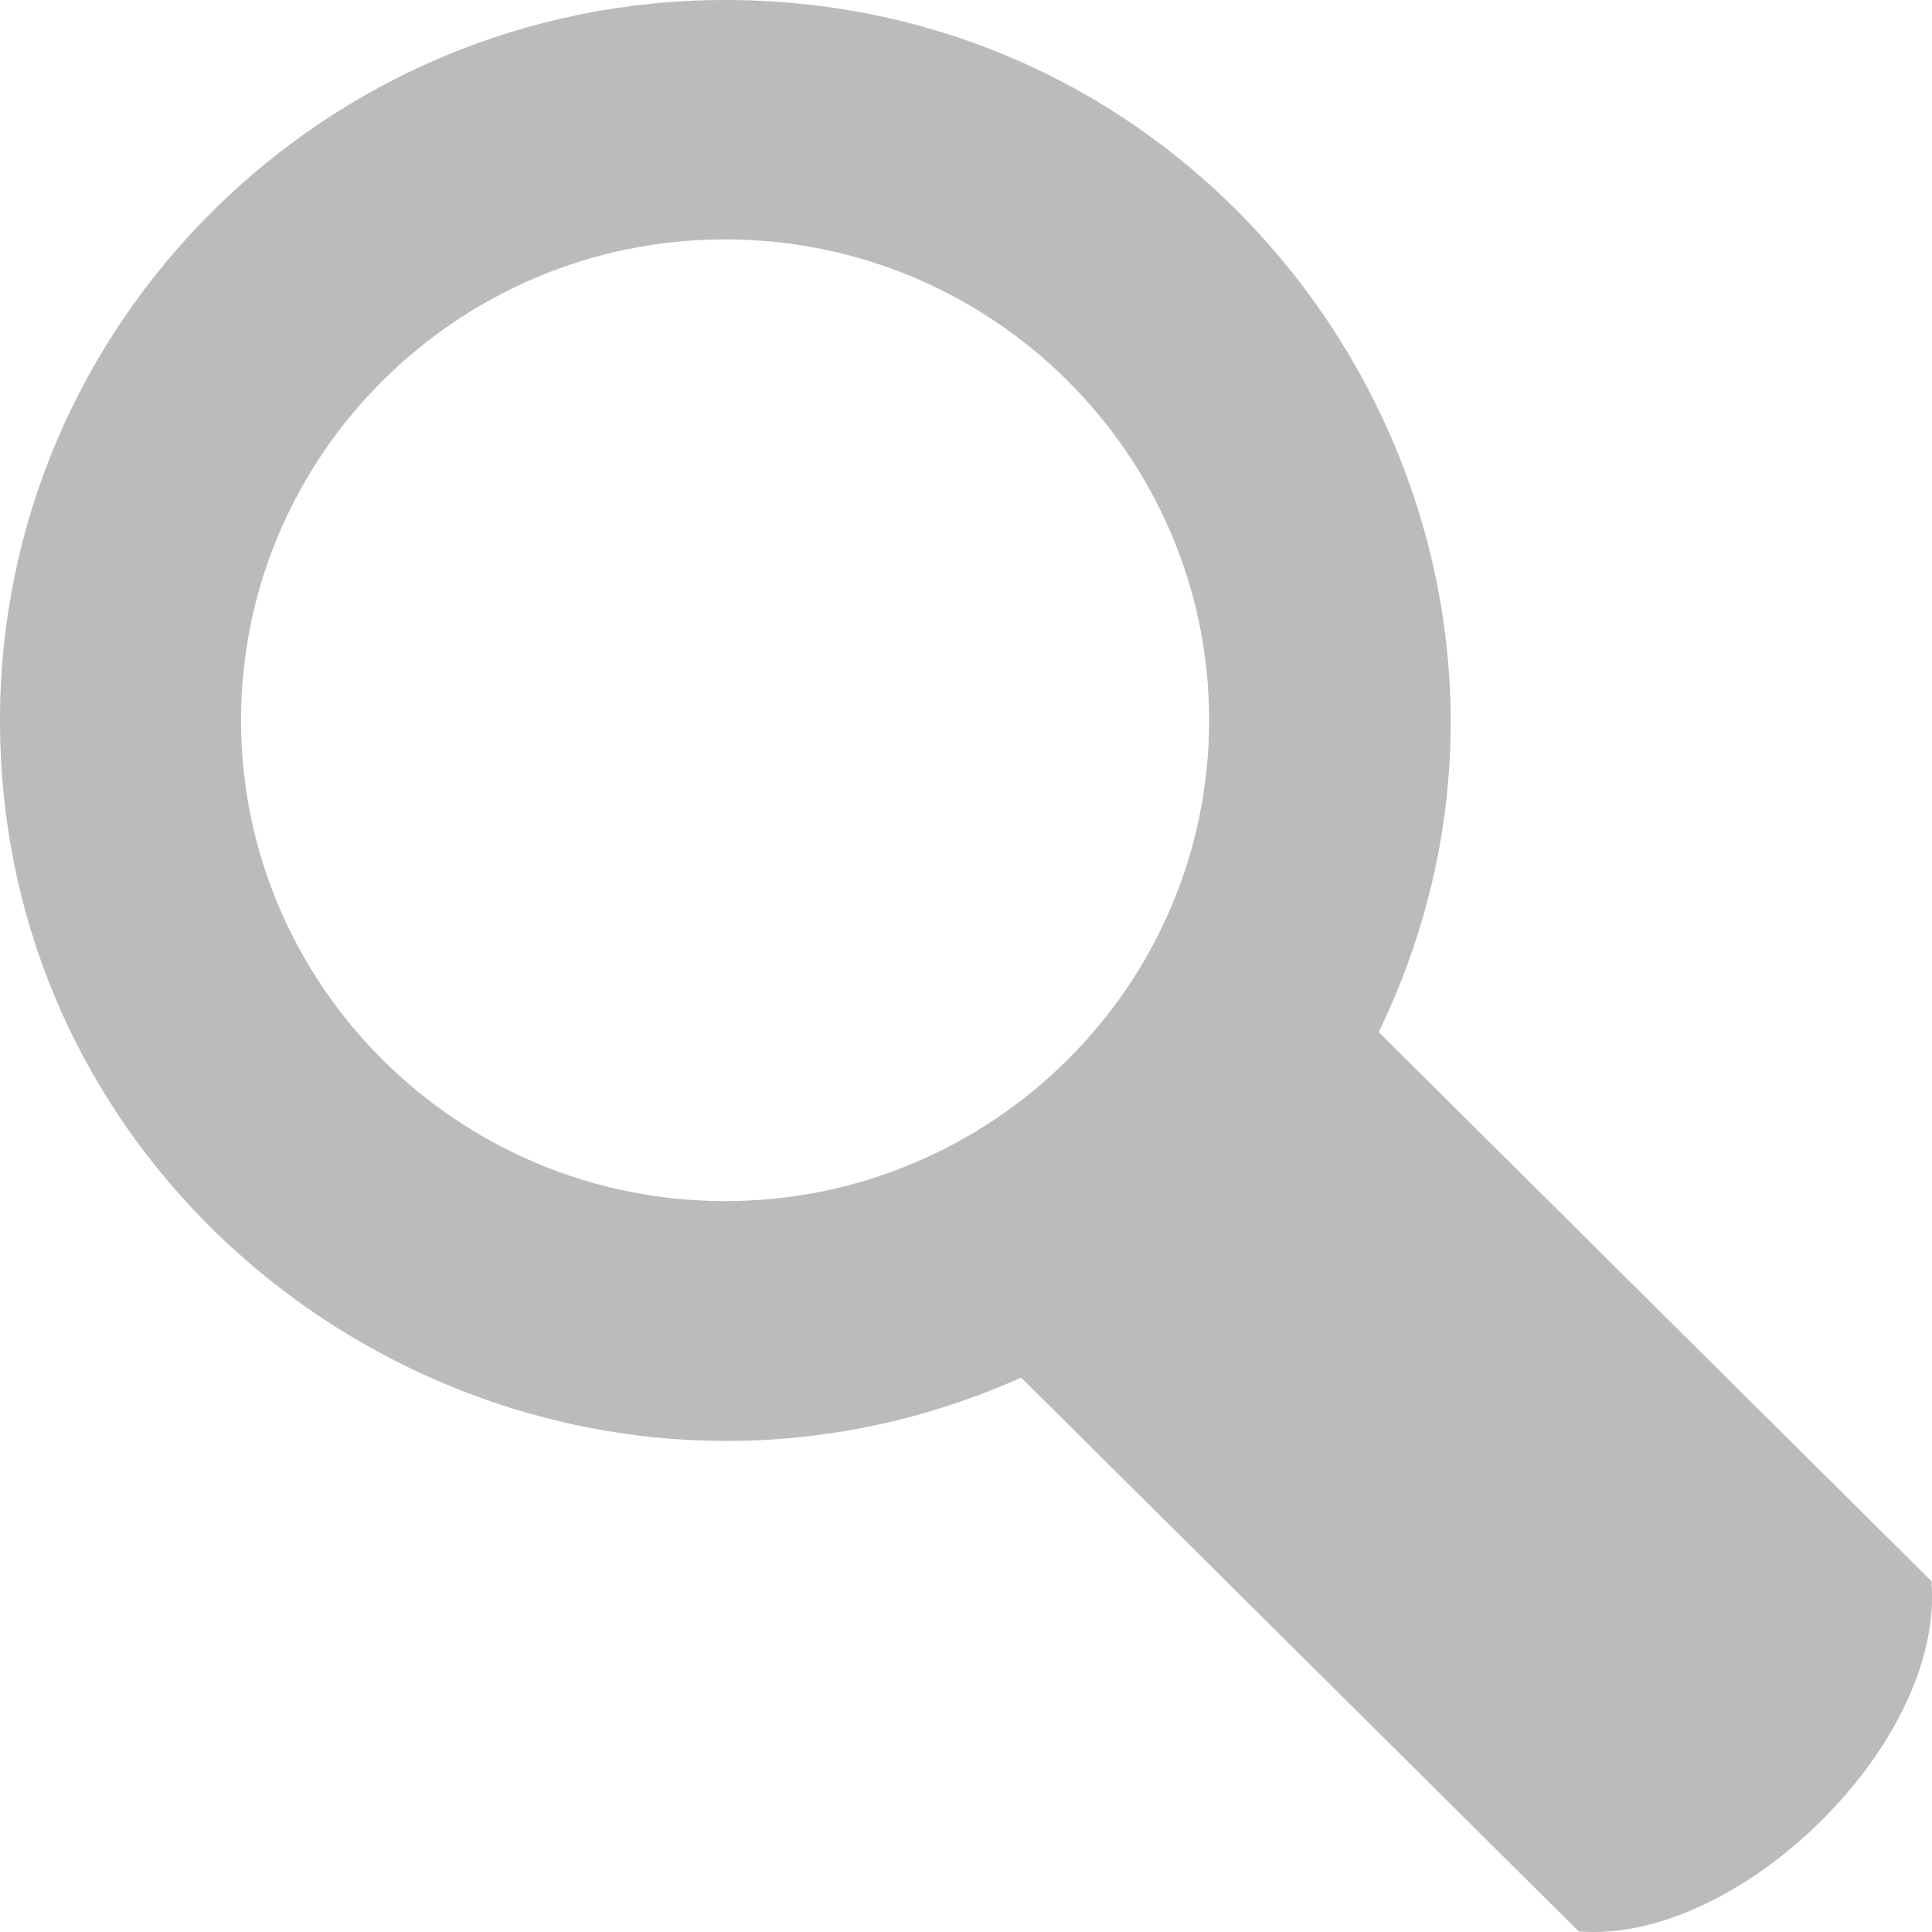
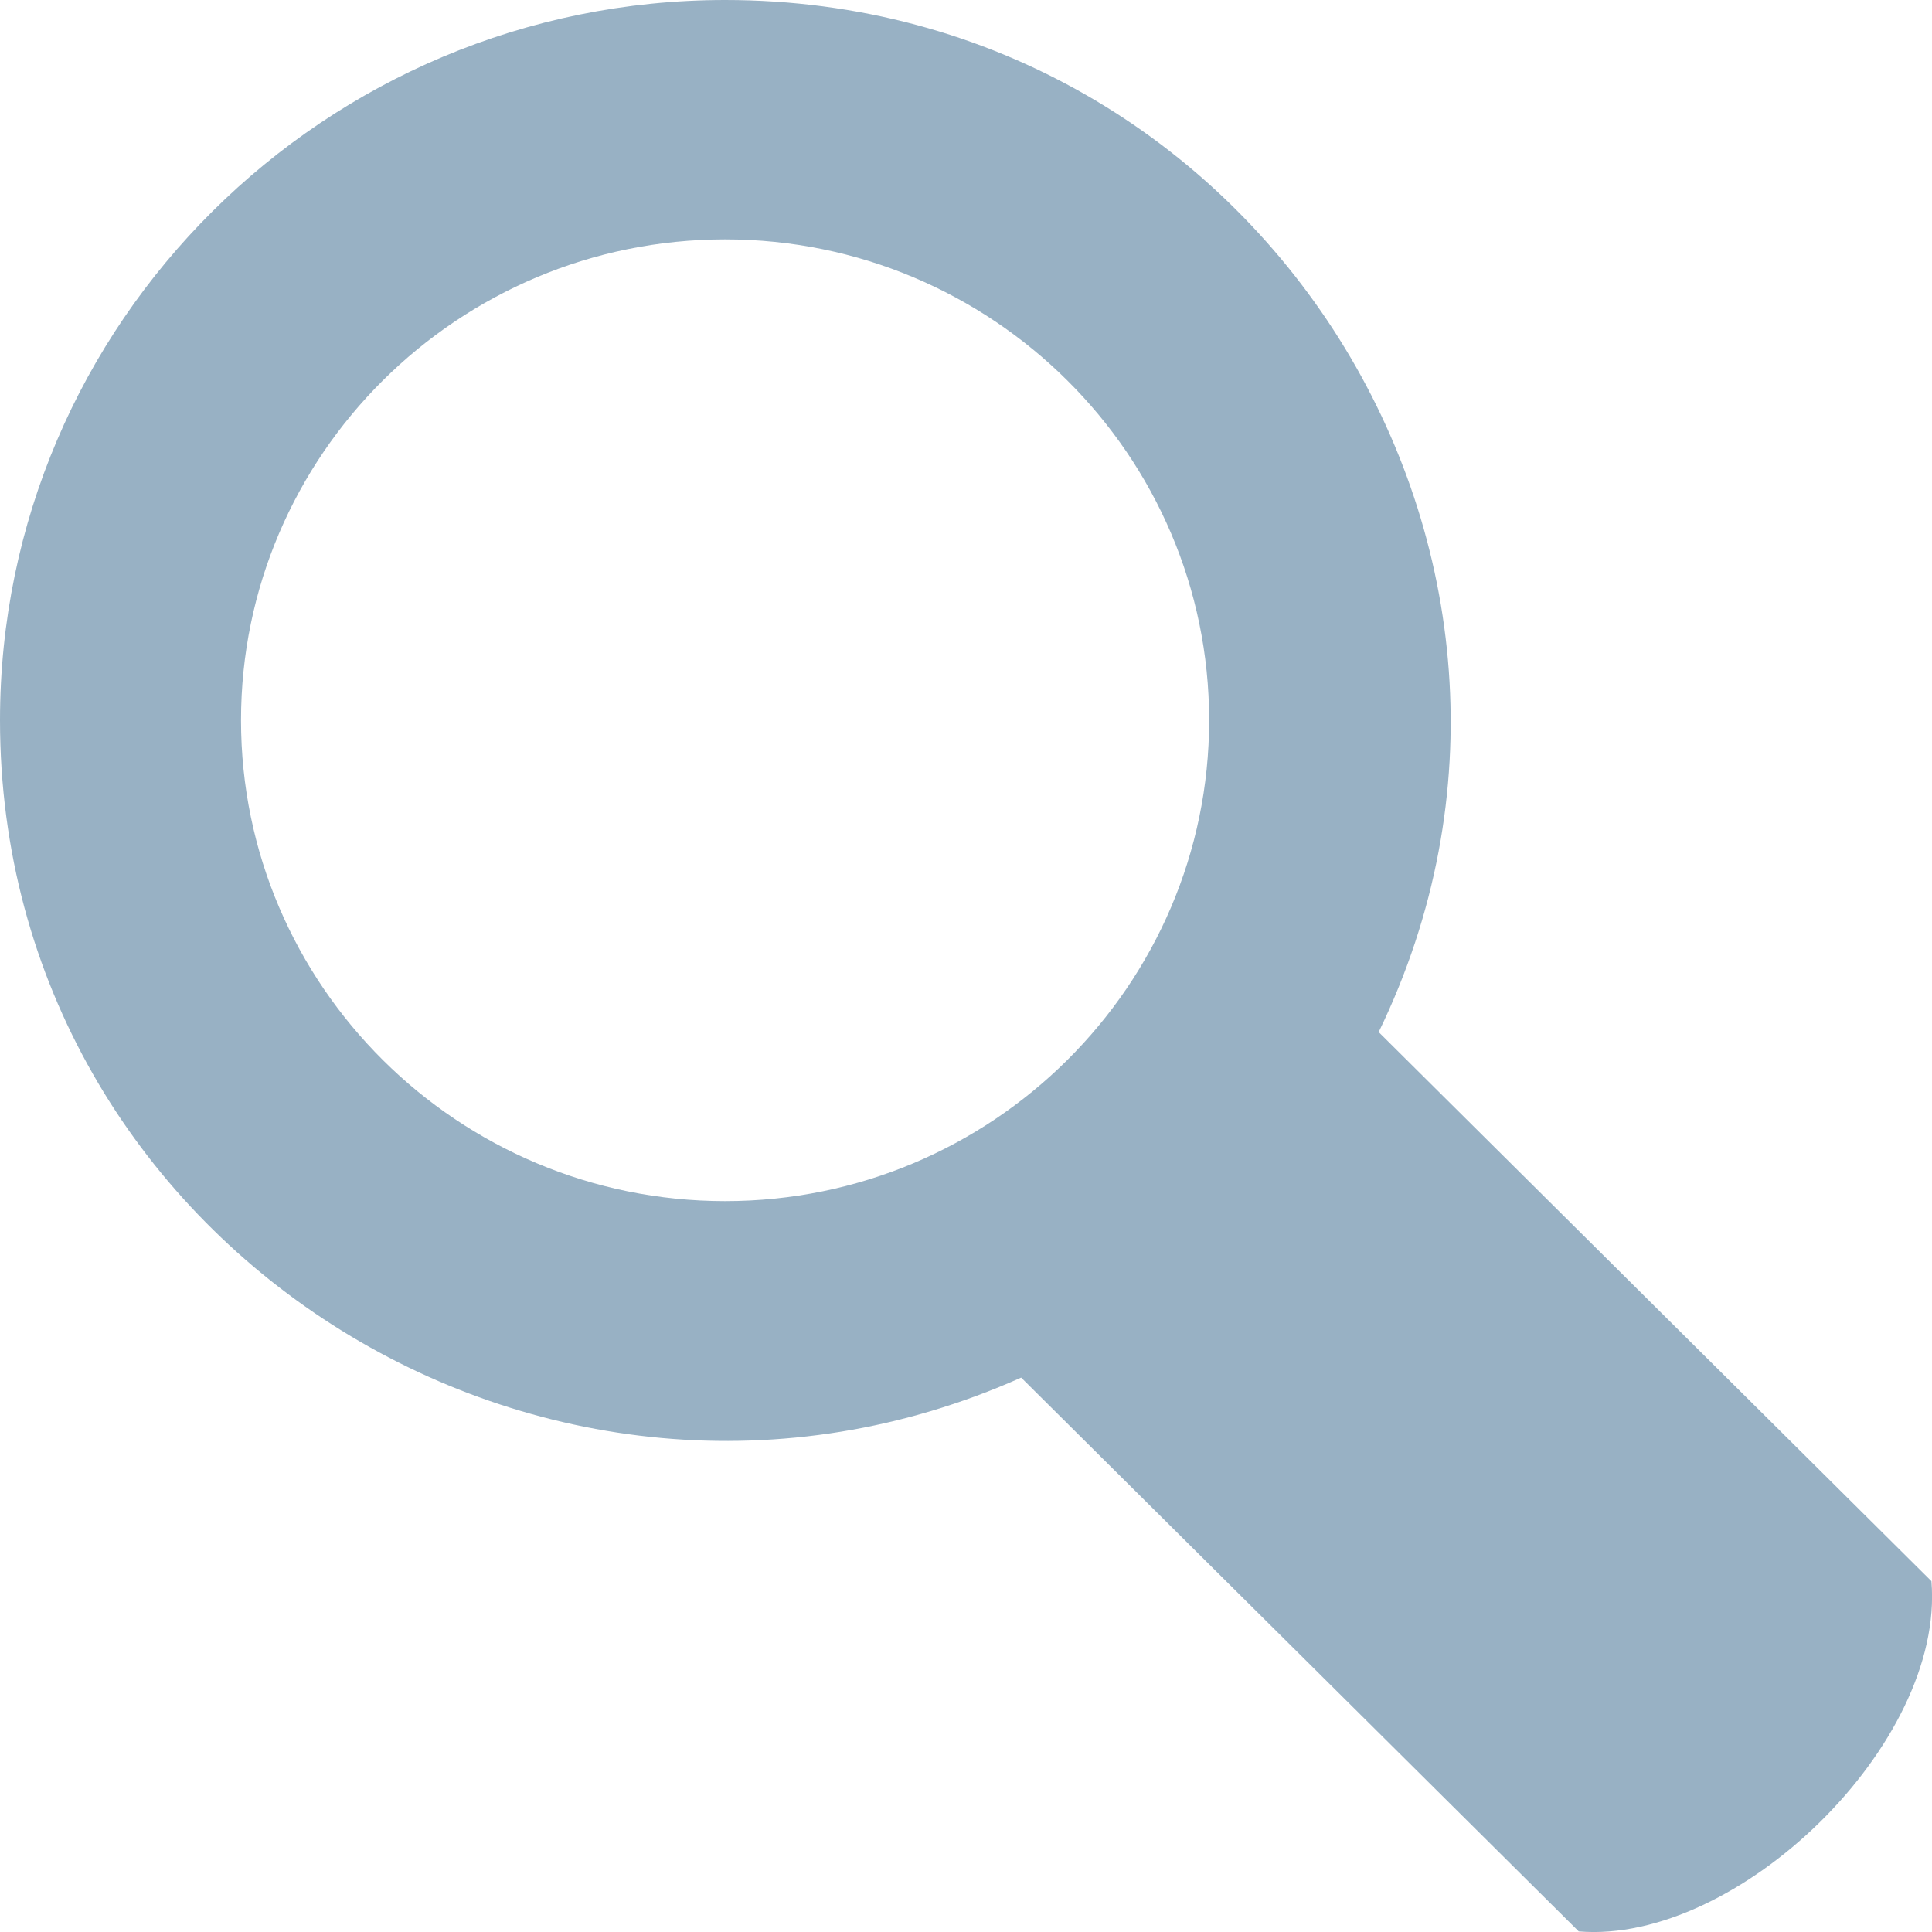
<svg xmlns="http://www.w3.org/2000/svg" id="search" preserveAspectRatio="xMidYMid" width="20" height="20" viewBox="0 0 20 20">
-   <path fill="#bbb" d="M19.994,16.368 L14.272,10.684 C16.650,5.785 13.055,0.000 7.506,0.000 C3.367,0.000 0.000,3.345 0.000,7.456 C0.000,12.879 5.655,16.455 10.571,14.261 L16.343,19.994 C17.985,20.130 20.136,18.055 19.994,16.368 ZM7.506,12.434 C4.743,12.434 2.495,10.201 2.495,7.456 C2.495,4.711 4.743,2.478 7.506,2.478 C10.269,2.478 12.517,4.711 12.517,7.456 C12.517,10.201 10.269,12.434 7.506,12.434 Z" class="cls-1" />
+   <path fill="#98B1C4" d="M19.994,16.368 L14.272,10.684 C16.650,5.785 13.055,0.000 7.506,0.000 C3.367,0.000 0.000,3.345 0.000,7.456 C0.000,12.879 5.655,16.455 10.571,14.261 L16.343,19.994 C17.985,20.130 20.136,18.055 19.994,16.368 ZM7.506,12.434 C4.743,12.434 2.495,10.201 2.495,7.456 C2.495,4.711 4.743,2.478 7.506,2.478 C10.269,2.478 12.517,4.711 12.517,7.456 C12.517,10.201 10.269,12.434 7.506,12.434 Z" class="cls-1" />
</svg>
